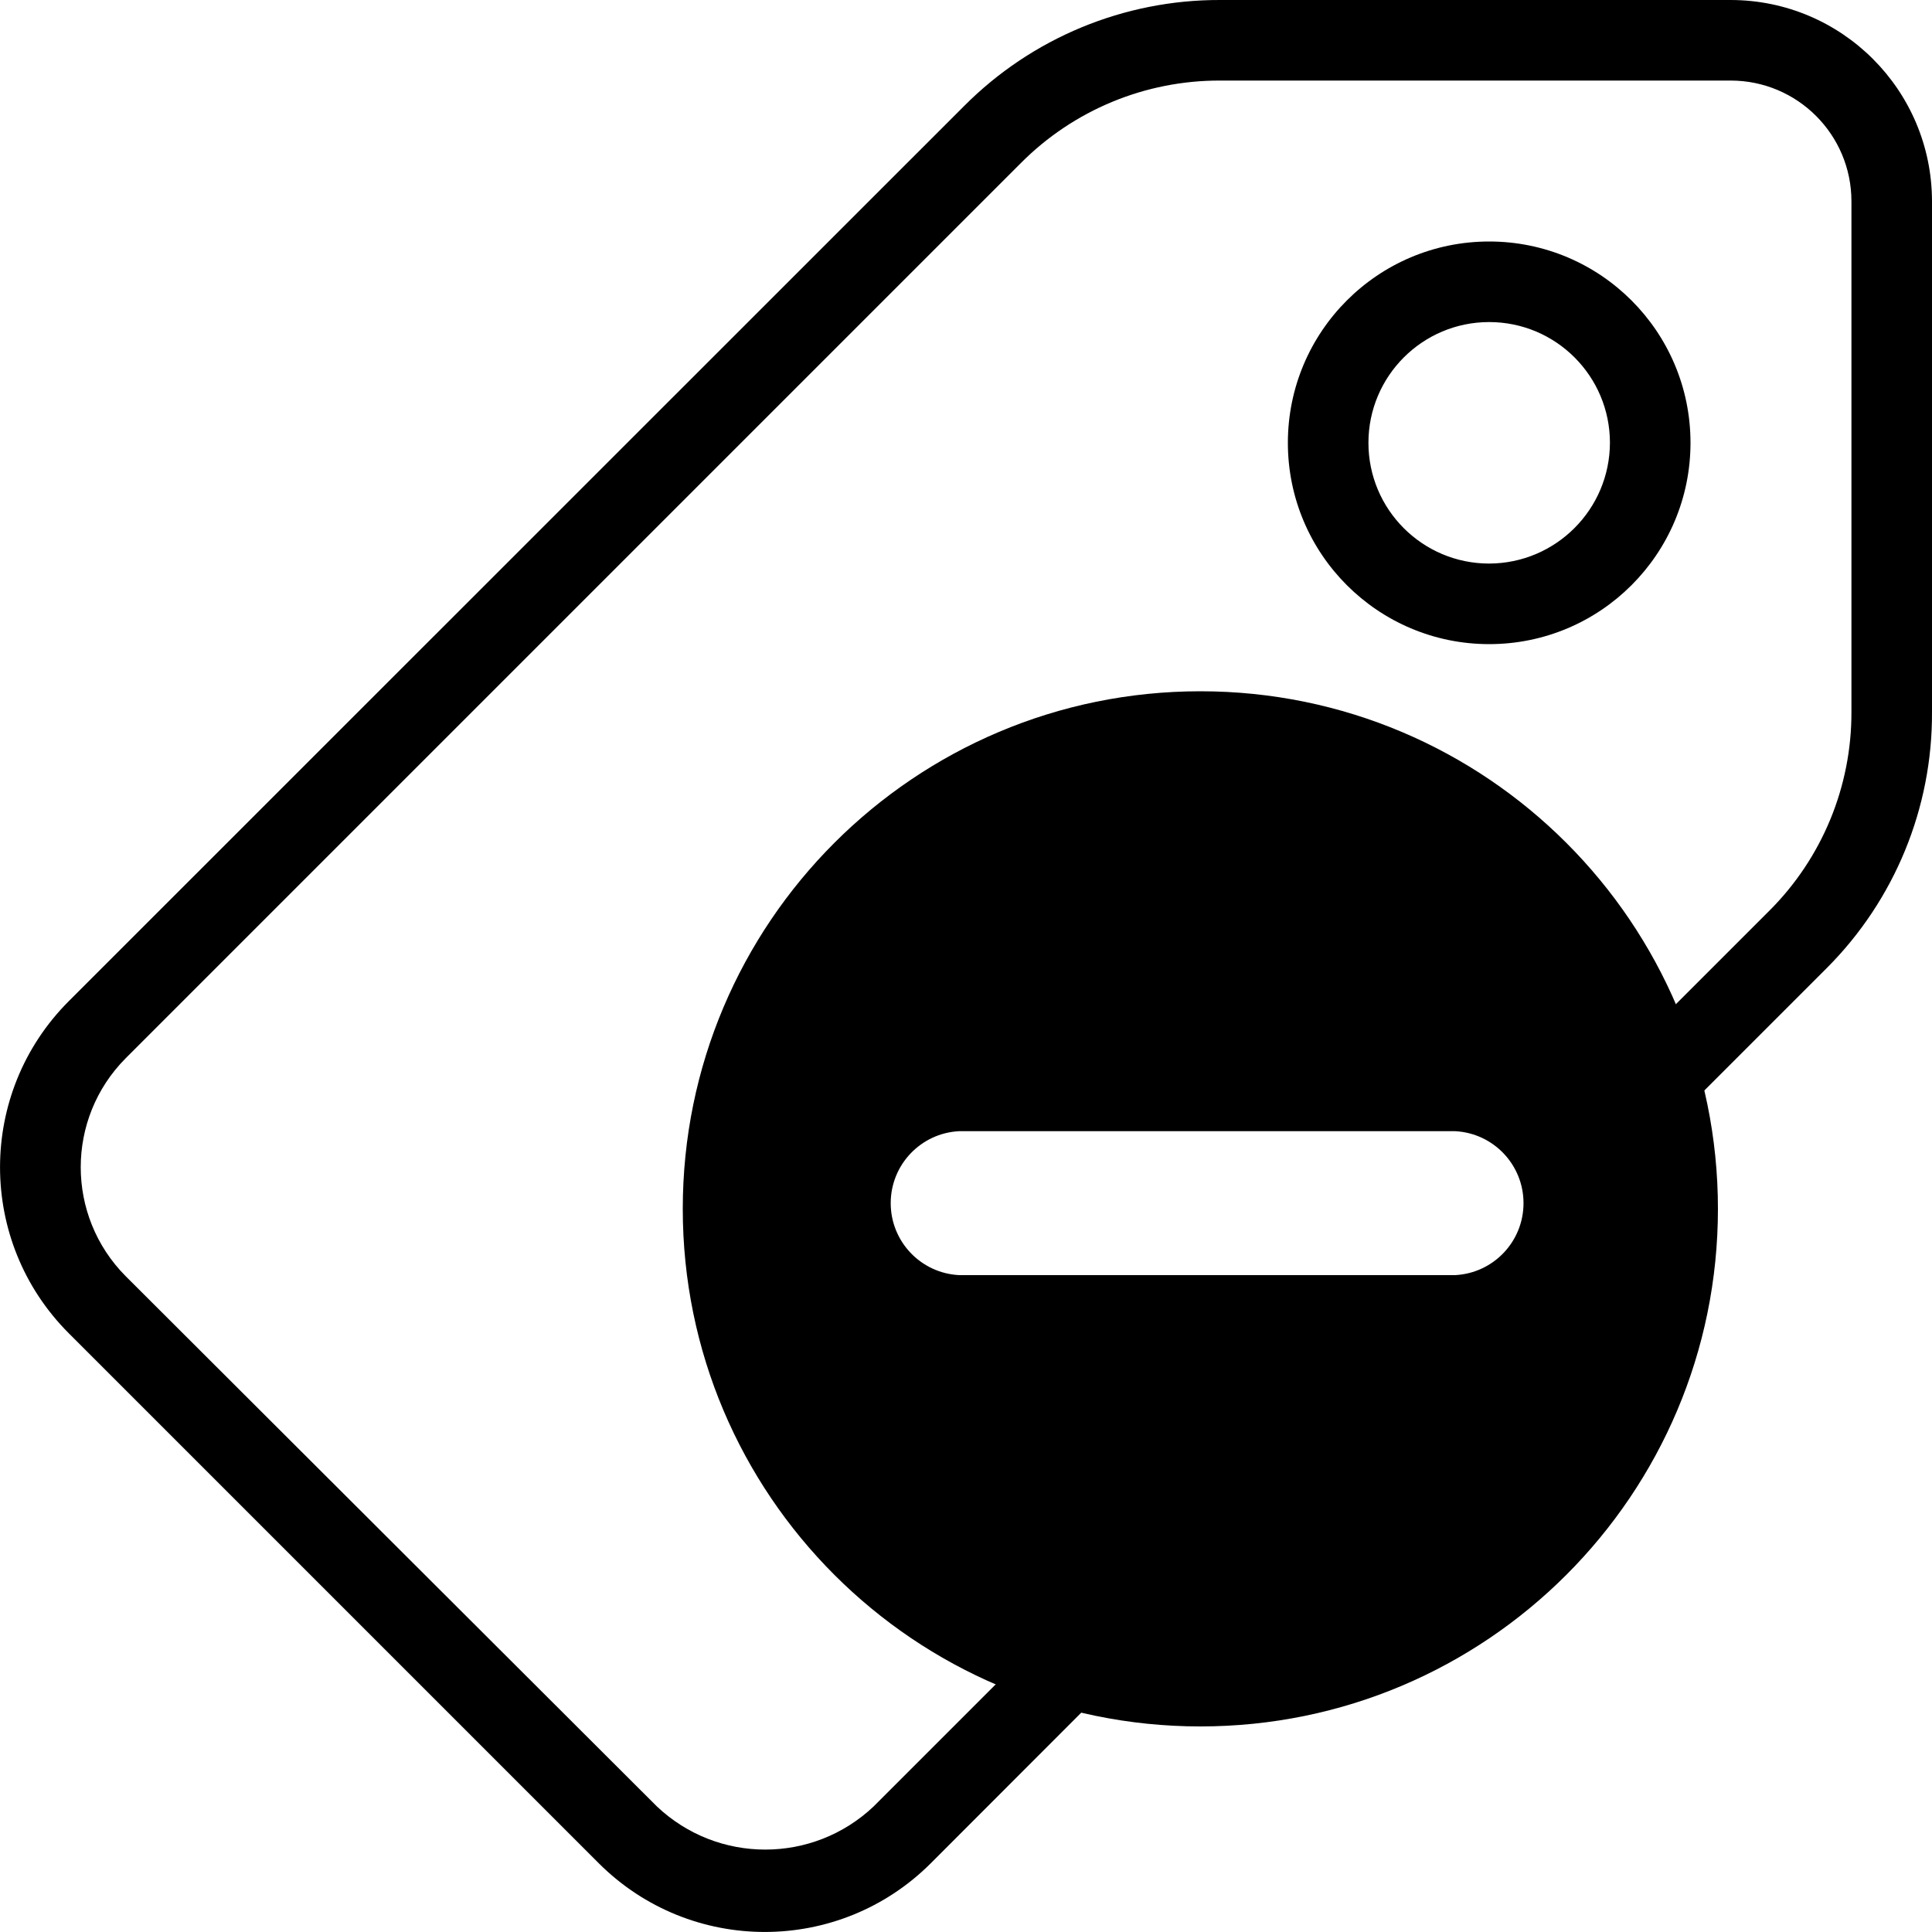
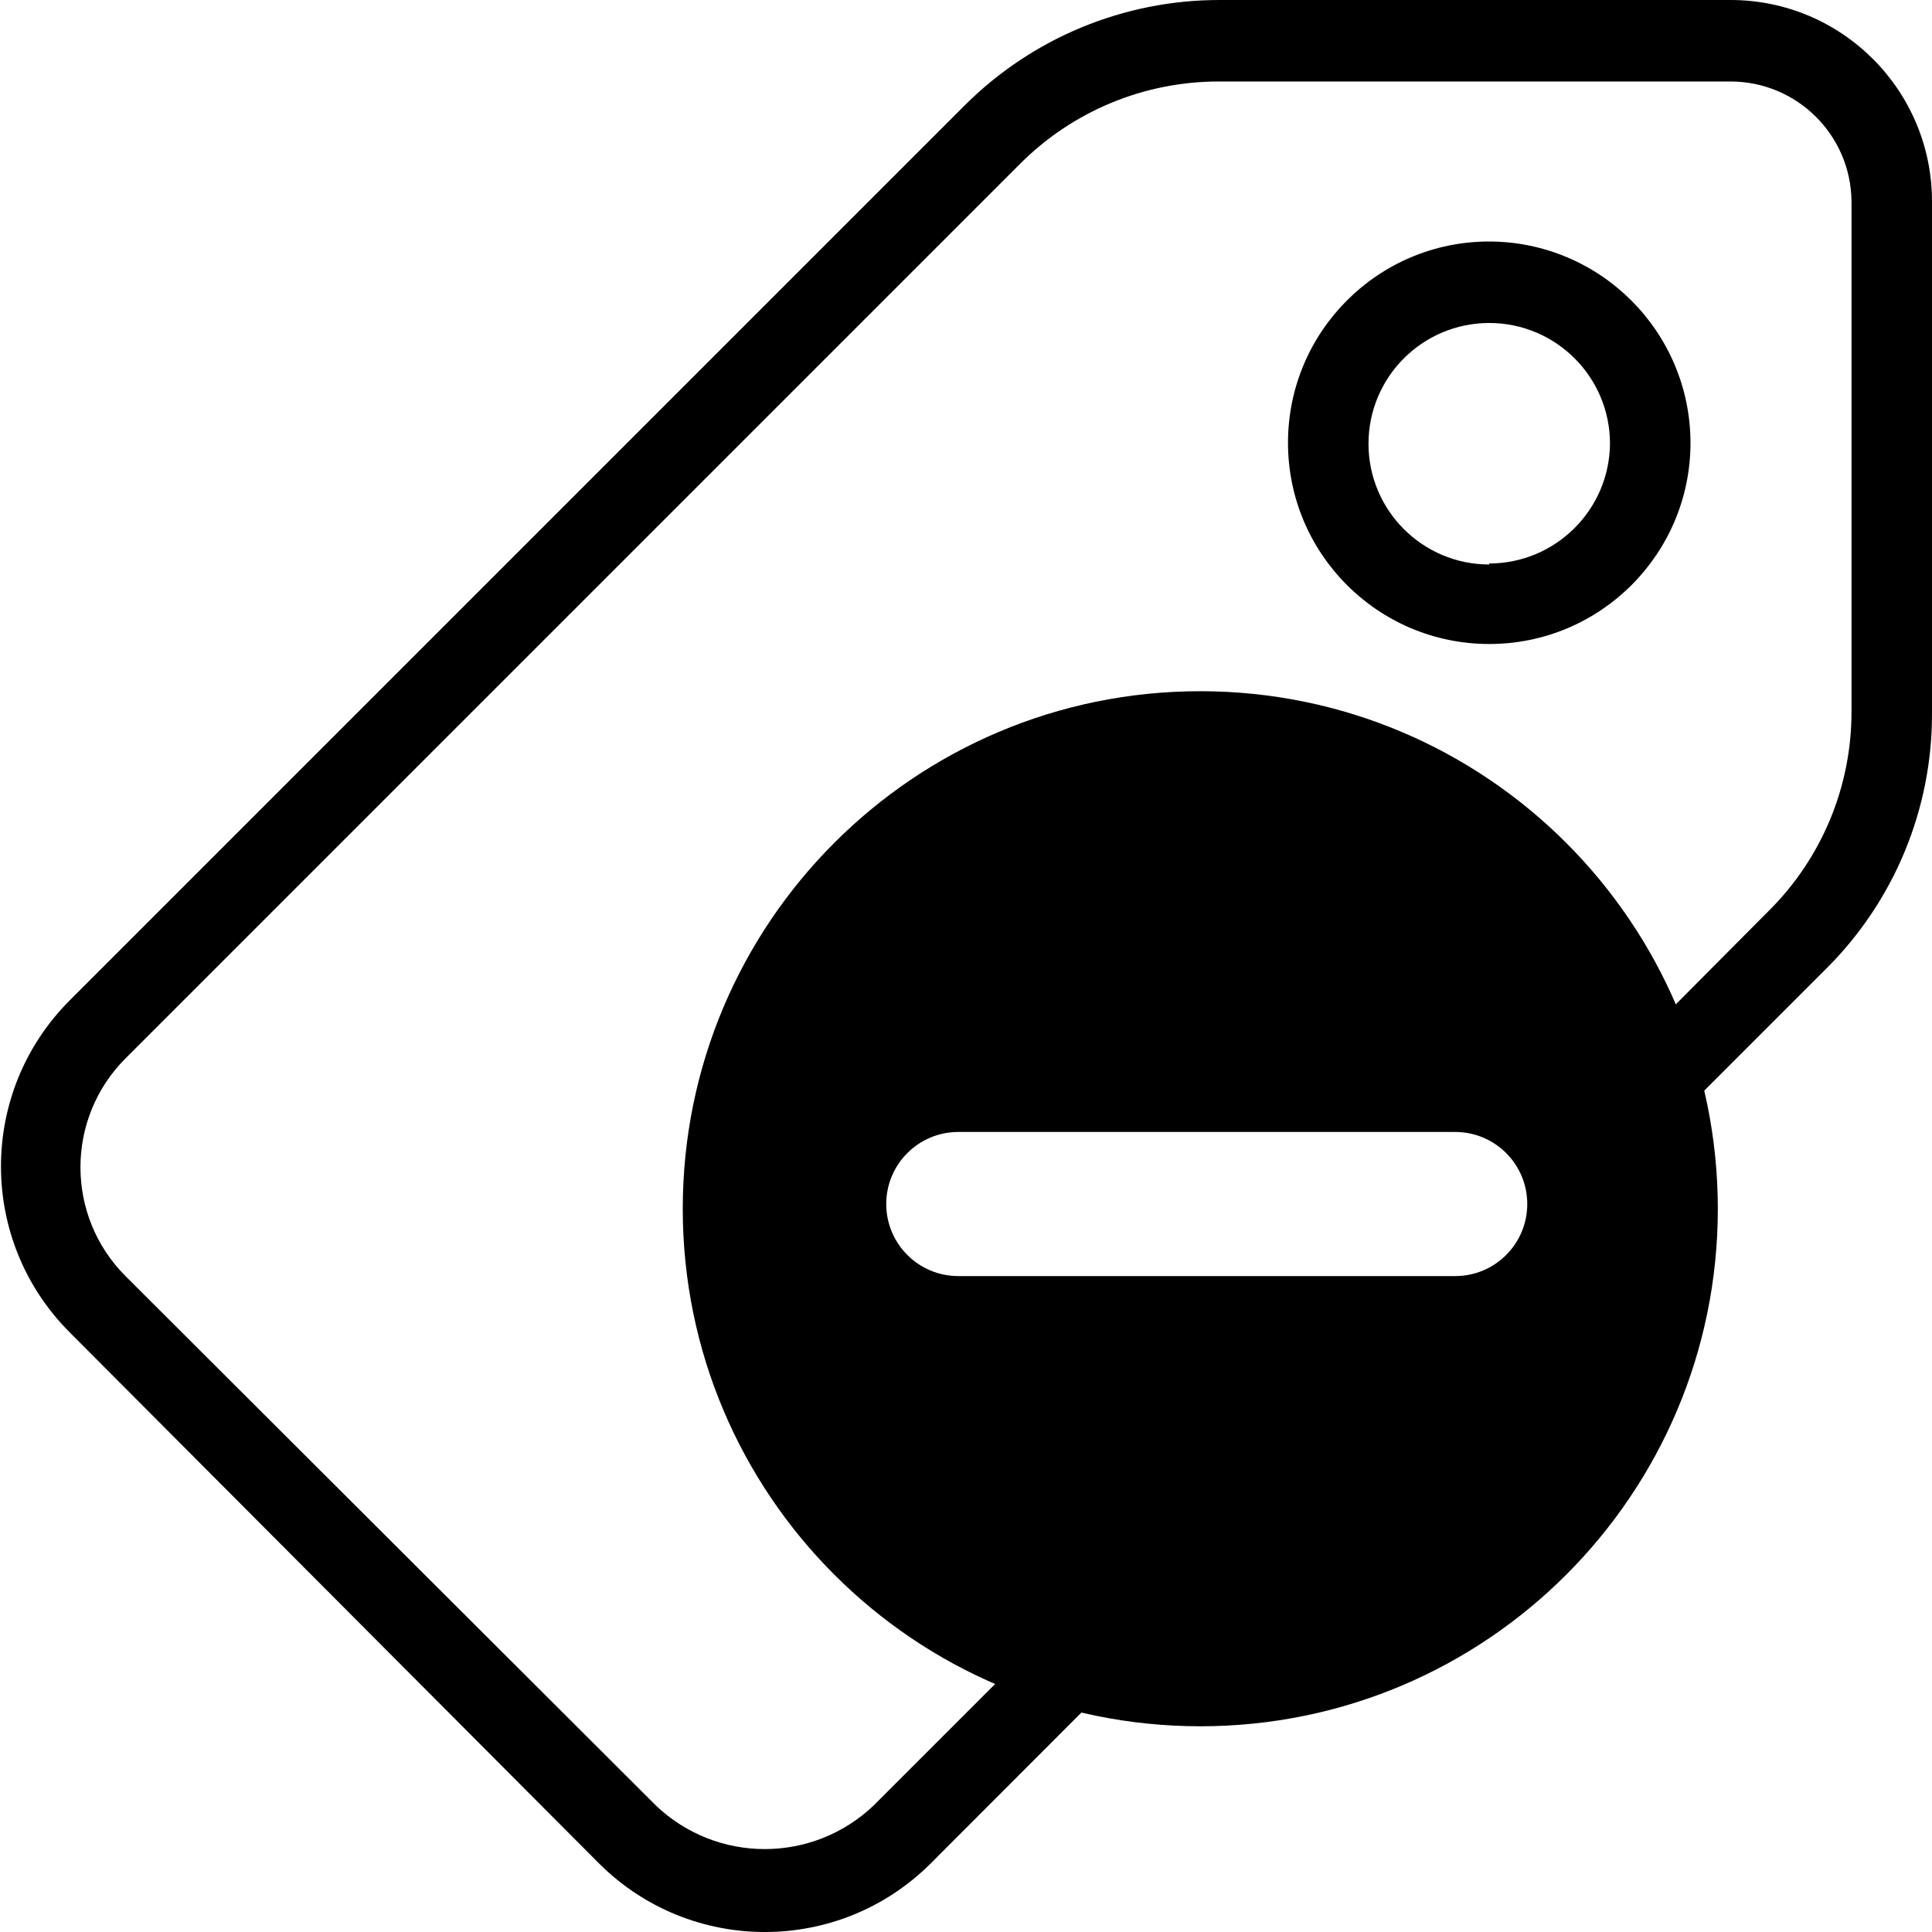
- <svg xmlns="http://www.w3.org/2000/svg" viewBox="0 0 100 100">
+ <svg xmlns="http://www.w3.org/2000/svg" viewBox="0 0 77.76 77.76">
  <g id="Layer_2" data-name="Layer 2">
    <g id="Layer_1-2" data-name="Layer 1">
-       <path d="M62.13,35.78A26.79,26.79,0,1,0,88.92,62.57,26.79,26.79,0,0,0,62.13,35.78ZM75.32,66H49.64a3.73,3.73,0,0,1,0-7.45H75.32a3.73,3.73,0,0,1,0,7.45Z" />
-       <path d="M77.08,12.5A10.42,10.42,0,1,0,87.5,22.92,10.42,10.42,0,0,0,77.08,12.5Zm0,16.67a6.25,6.25,0,1,1,6.25-6.25A6.27,6.27,0,0,1,77.08,29.17Z" />
-       <path d="M89.58,0H63.15A18.62,18.62,0,0,0,49.9,5.49L3.55,51.83A12.16,12.16,0,0,0,3.55,69L31,96.45a12.16,12.16,0,0,0,17.17,0L58.24,86.37a24.12,24.12,0,0,1-4.65-1.24L45.22,93.5A8.16,8.16,0,0,1,34,93.5L6.5,66.05a8,8,0,0,1,0-11.27L52.84,8.44A14.48,14.48,0,0,1,63.15,4.17H89.58a6.25,6.25,0,0,1,6.25,6.25V36.85h0a14.47,14.47,0,0,1-4.26,10.3L84.72,54A24.2,24.2,0,0,1,86,58.66l8.56-8.56A18.62,18.62,0,0,0,100,36.85V10.42A10.43,10.43,0,0,0,89.58,0Z" />
+       <path d="M48.31,27.82A20.83,20.83,0,1,0,69.14,48.65,20.84,20.84,0,0,0,48.31,27.82ZM58.57,51.36h-20a2.9,2.9,0,0,1,0-5.8h20a2.9,2.9,0,0,1,0,5.8Z" />
+       <path d="M59.94,9.72a8.1,8.1,0,1,0,8.1,8.1A8.12,8.12,0,0,0,59.94,9.72Zm0,13a4.86,4.86,0,1,1,4.86-4.86A4.87,4.87,0,0,1,59.94,22.68Z" />
+       <path d="M69.66,0H49.11A14.5,14.5,0,0,0,38.8,4.27l-36,36a9.45,9.45,0,0,0,0,13.35L24.11,75a9.45,9.45,0,0,0,13.35,0l7.83-7.84a18.38,18.38,0,0,1-3.62-1l-6.51,6.51a6.35,6.35,0,0,1-8.76,0L5.05,51.36a6.2,6.2,0,0,1,0-8.76l36-36a11.29,11.29,0,0,1,8-3.32H69.66A4.87,4.87,0,0,1,74.52,8.1V28.65h0a11.27,11.27,0,0,1-3.32,8L65.88,42a18.8,18.8,0,0,1,1,3.61L73.49,39a14.44,14.44,0,0,0,4.27-10.31V8.1A8.11,8.11,0,0,0,69.66,0Z" />
    </g>
  </g>
</svg>
